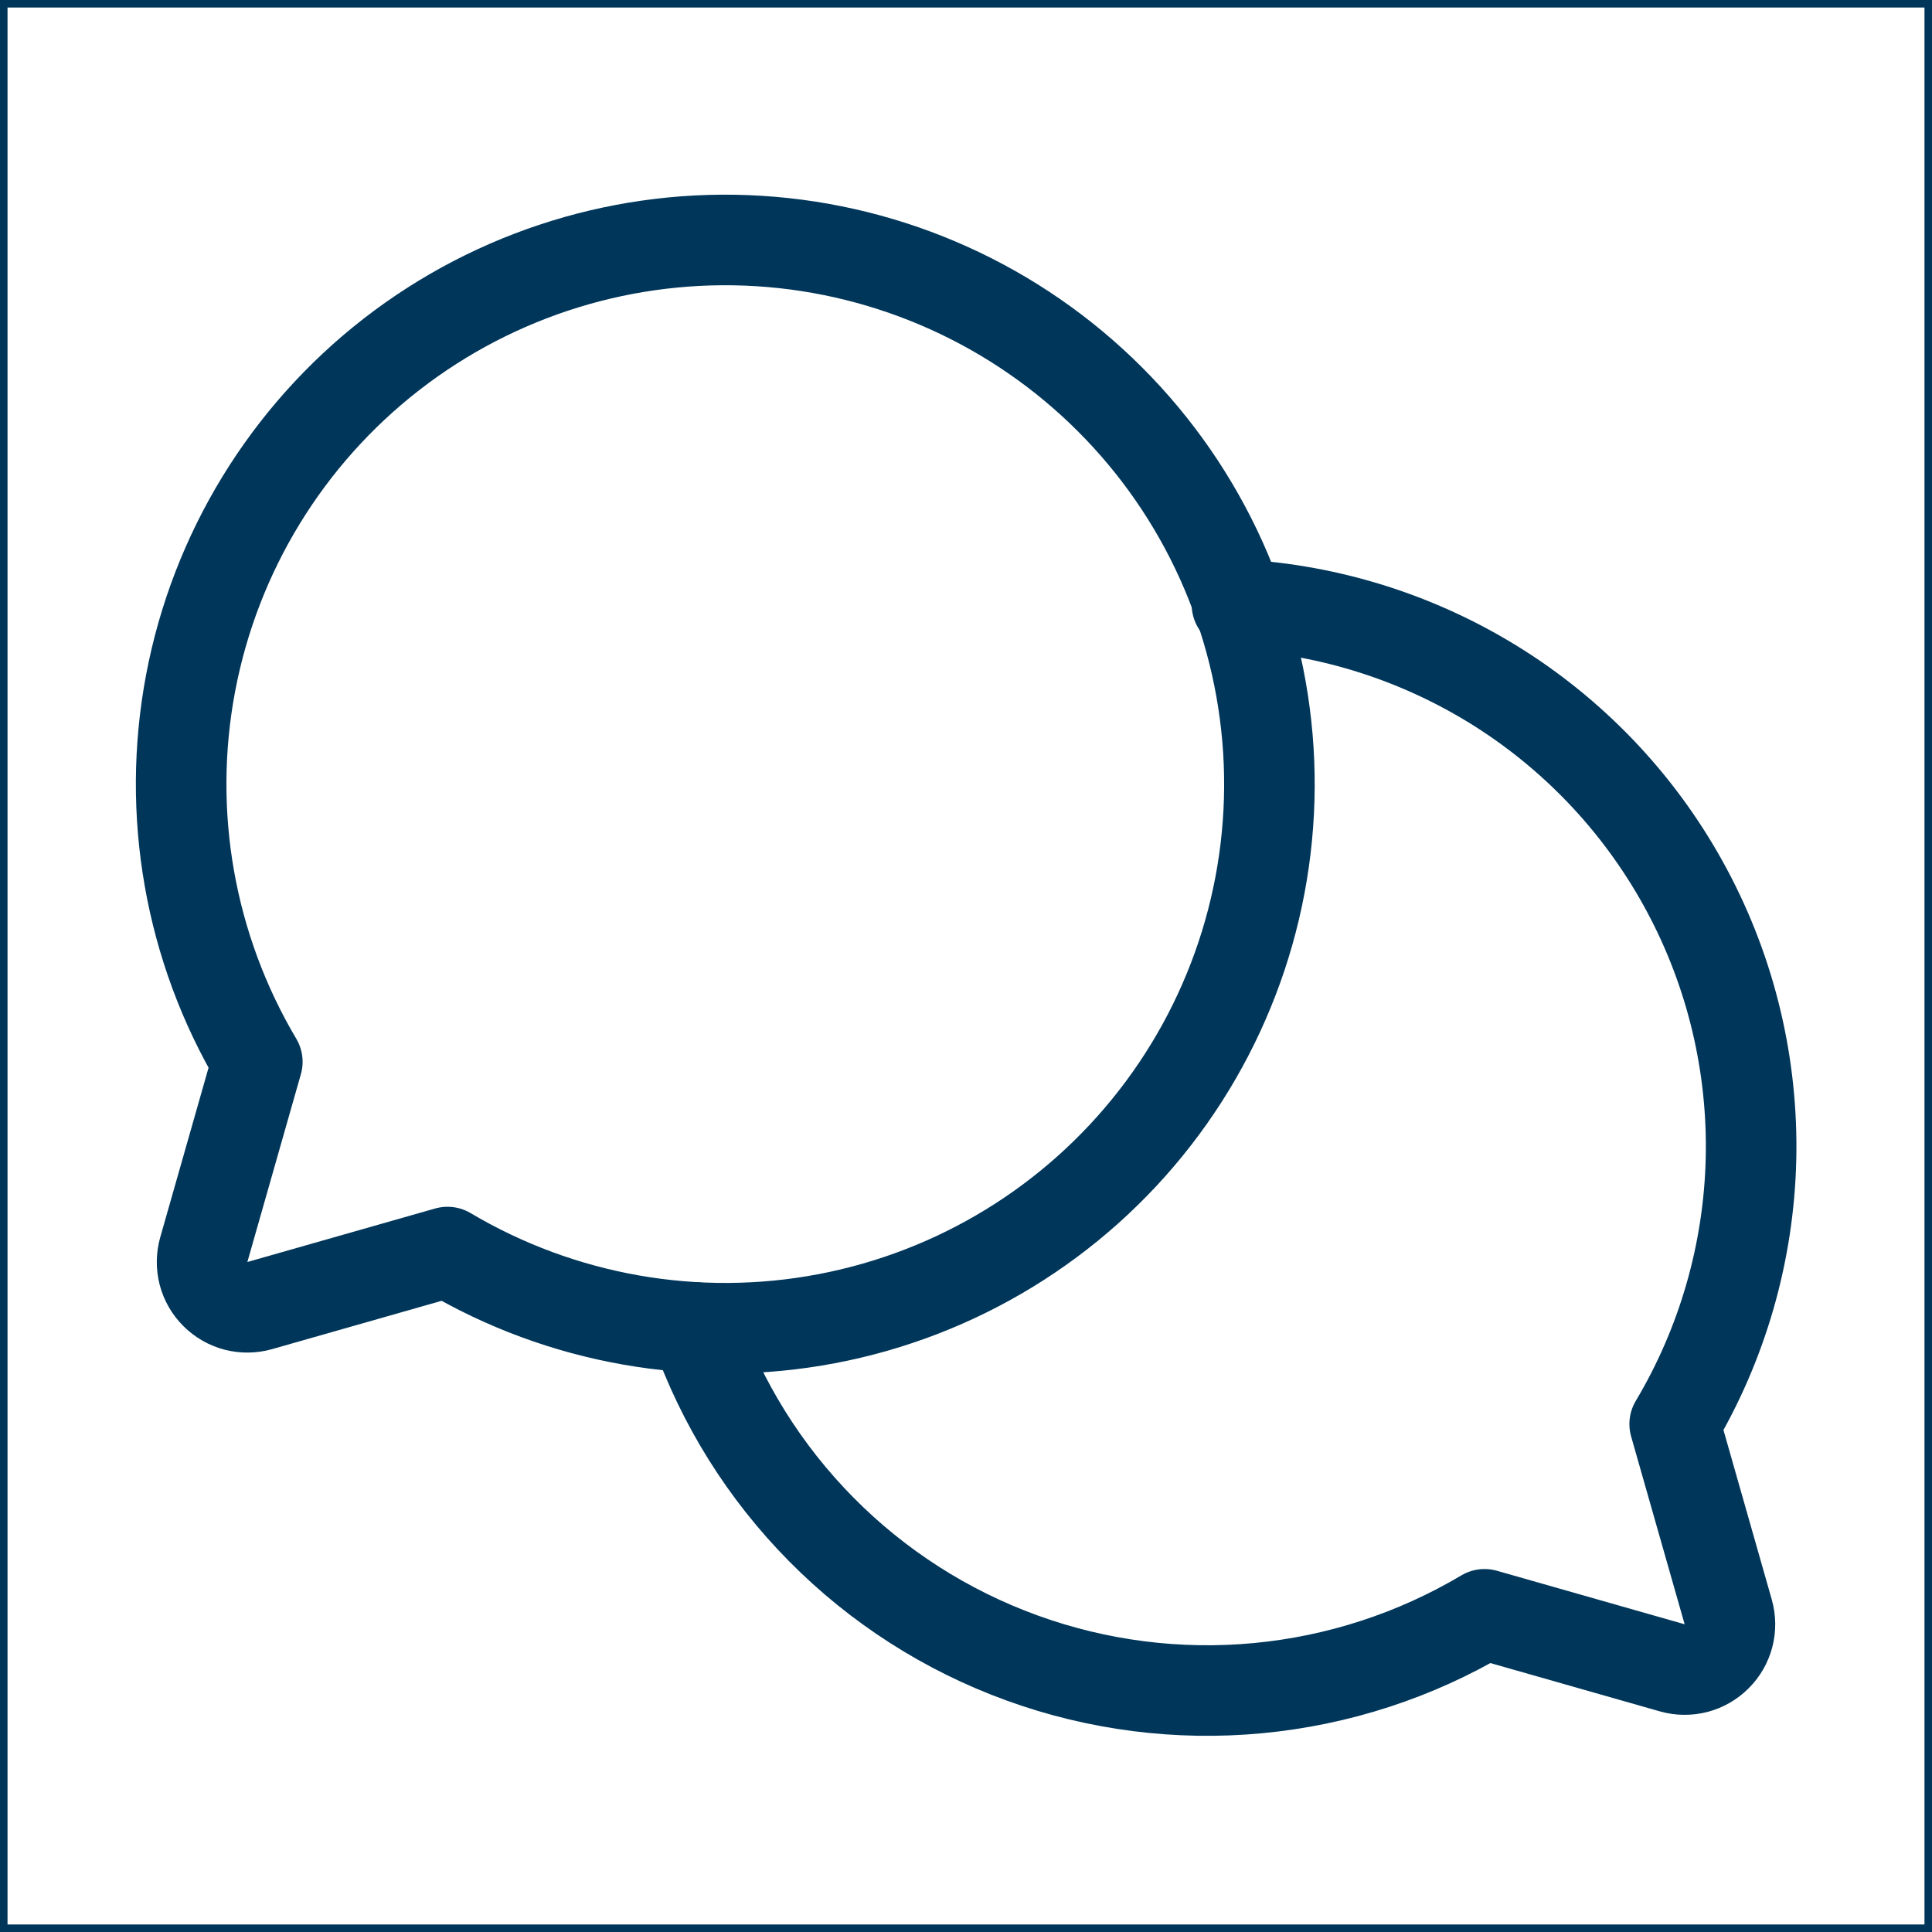
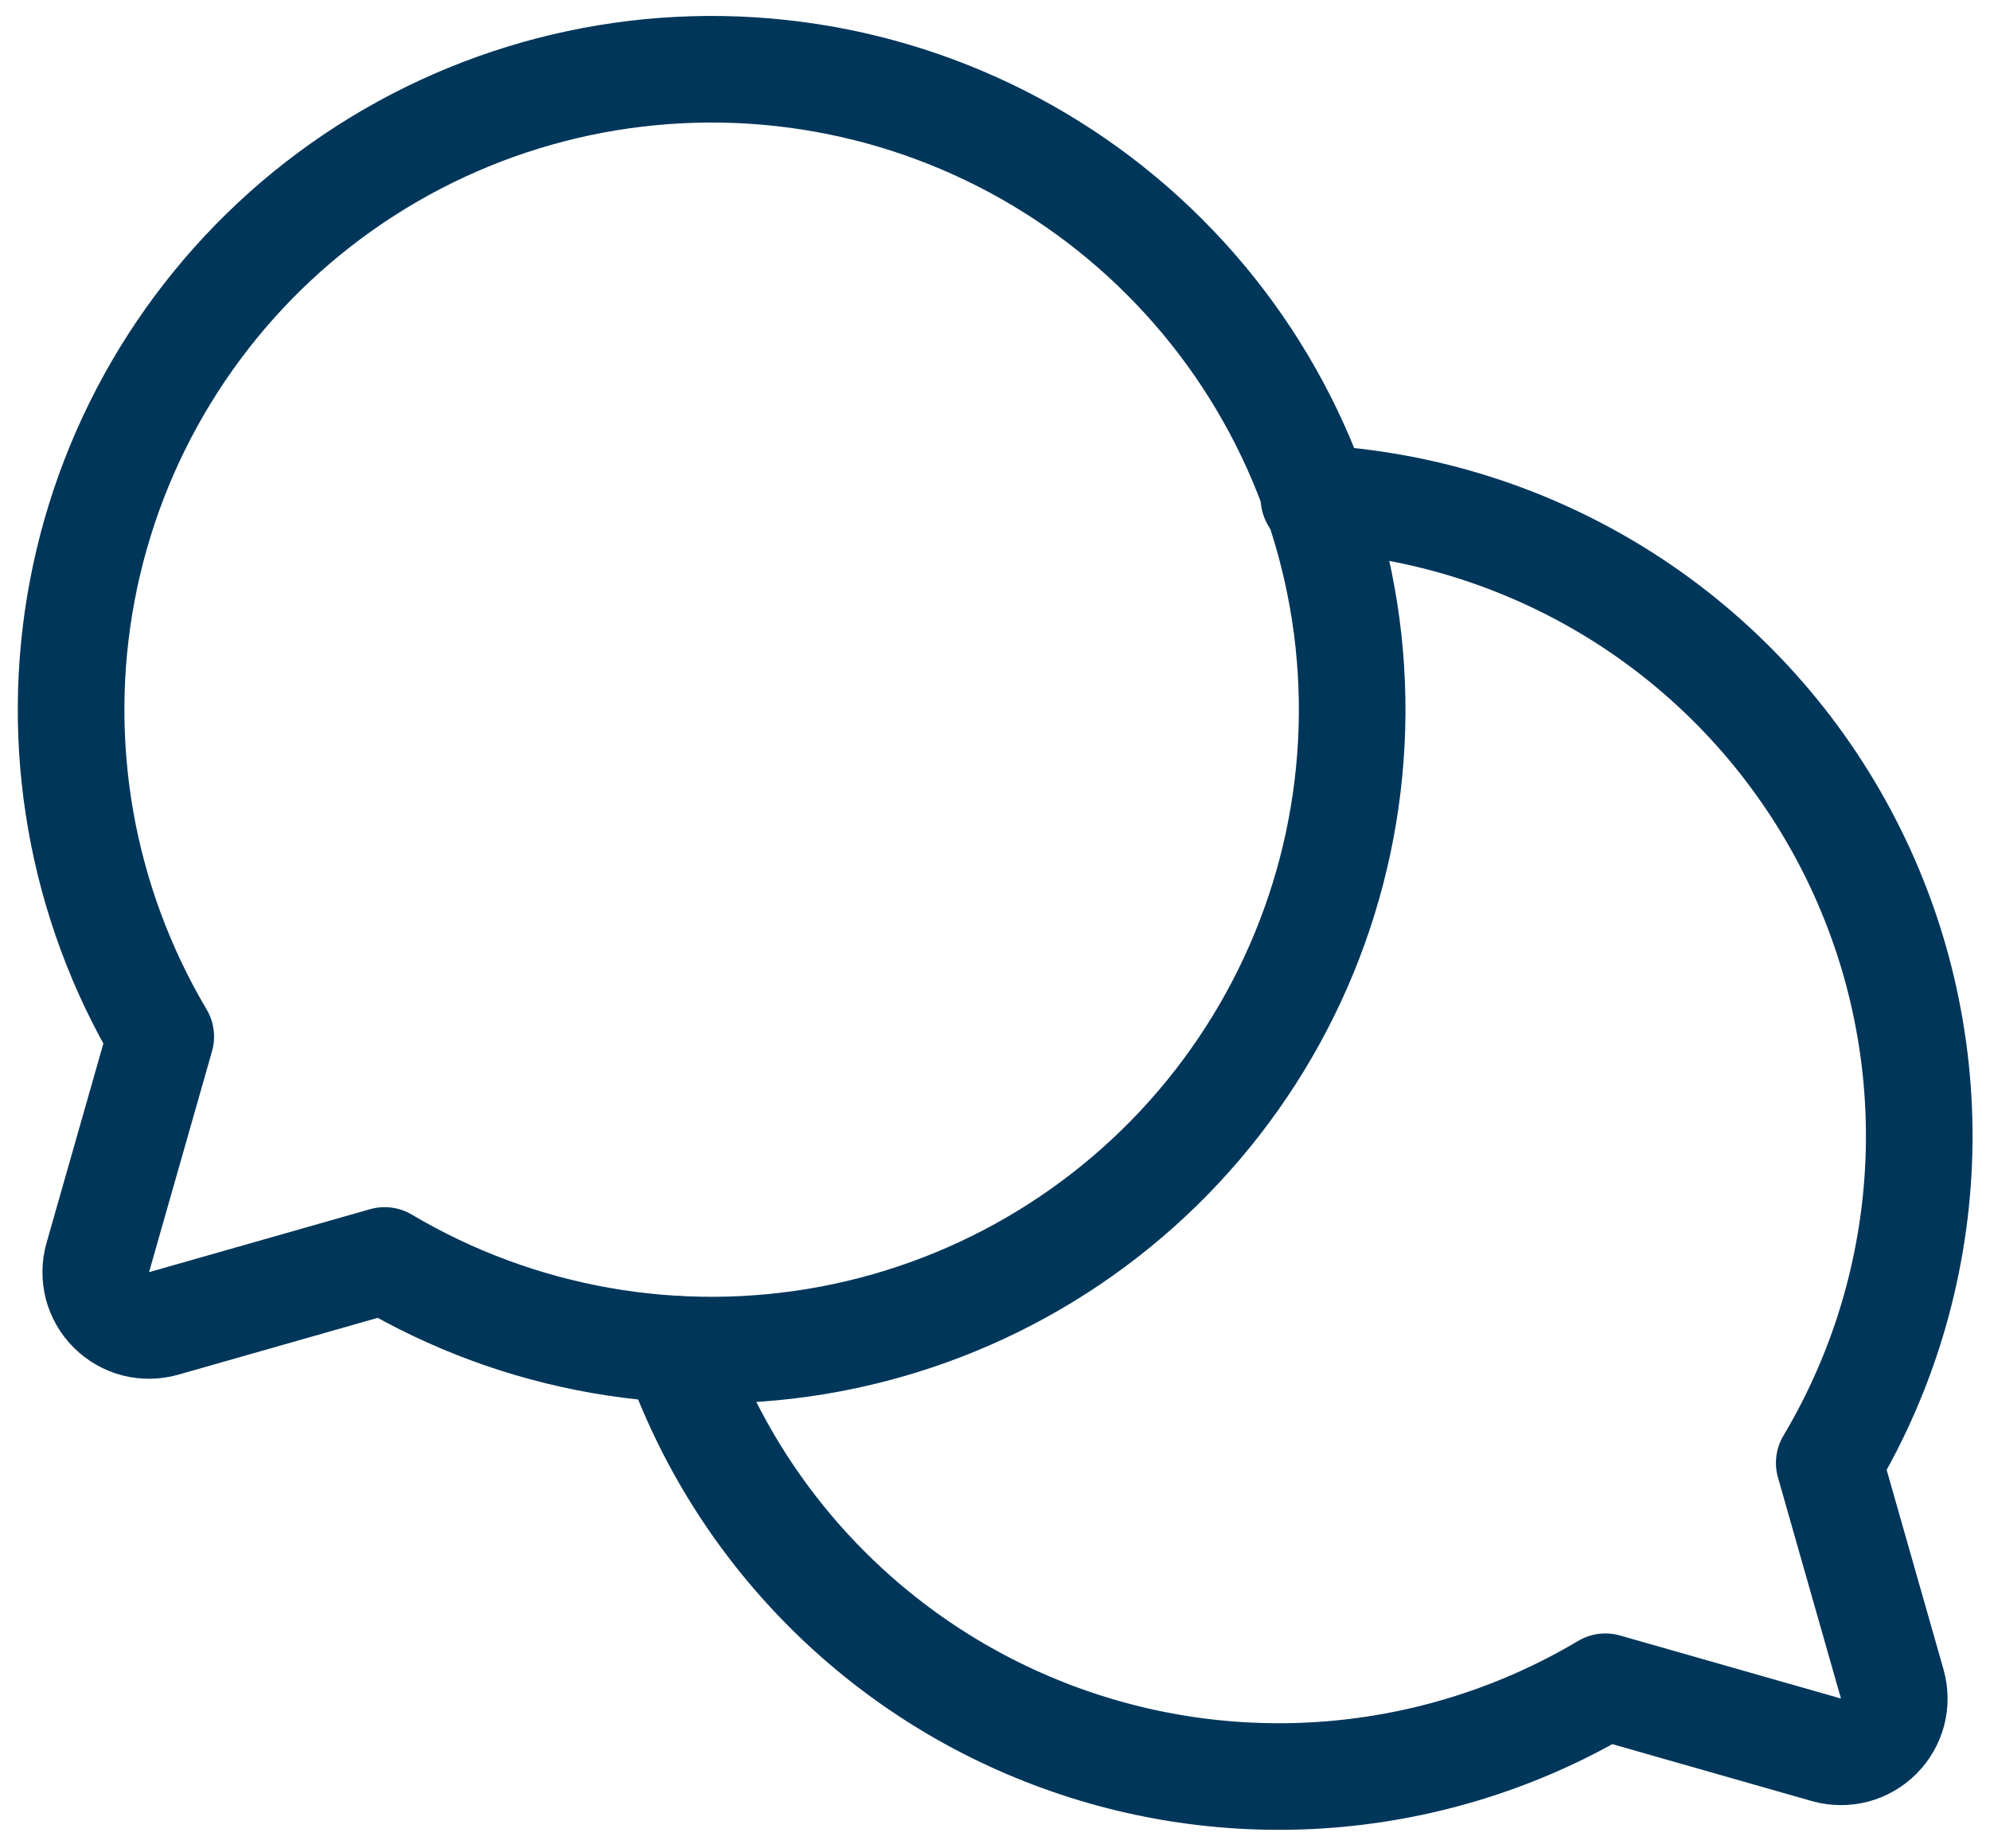
- <svg xmlns="http://www.w3.org/2000/svg" width="32" height="32" viewBox="0 0 32 32" fill="none">
-   <path d="M0.062 0.062H31.938V31.938H0.062V0.062Z" stroke="#00365A" stroke-width="0.125" />
-   <path d="M4.262 17.587C3.142 15.699 2.749 13.467 3.158 11.309C3.567 9.152 4.749 7.218 6.483 5.87C8.217 4.523 10.383 3.855 12.575 3.992C14.766 4.129 16.833 5.062 18.385 6.615C19.938 8.167 20.87 10.233 21.008 12.425C21.145 14.617 20.477 16.783 19.129 18.517C17.782 20.251 15.848 21.433 13.691 21.842C11.533 22.251 9.301 21.858 7.412 20.738L4.3 21.625C4.172 21.661 4.036 21.662 3.907 21.629C3.778 21.595 3.661 21.527 3.567 21.433C3.472 21.339 3.405 21.221 3.371 21.093C3.338 20.964 3.339 20.828 3.375 20.7L4.262 17.587Z" stroke="#00365A" stroke-width="1.5" stroke-linecap="round" stroke-linejoin="round" />
-   <path d="M11.513 21.988C11.953 23.244 12.667 24.386 13.603 25.332C14.539 26.279 15.674 27.006 16.925 27.46C18.176 27.915 19.512 28.086 20.837 27.961C22.163 27.836 23.444 27.418 24.588 26.738V26.738L27.7 27.625C27.828 27.661 27.964 27.662 28.093 27.629C28.222 27.595 28.339 27.527 28.433 27.433C28.528 27.339 28.595 27.222 28.629 27.093C28.663 26.964 28.661 26.828 28.625 26.7L27.738 23.587C28.53 22.258 28.965 20.745 29.002 19.198C29.038 17.65 28.674 16.119 27.944 14.754C27.215 13.388 26.145 12.234 24.839 11.403C23.532 10.573 22.034 10.094 20.488 10.012" stroke="#00365A" stroke-width="1.5" stroke-linecap="round" stroke-linejoin="round" />
+ <svg xmlns="http://www.w3.org/2000/svg" width="28" height="26" viewBox="0 0 28 26" fill="none">
+   <path d="M2.262 14.588C1.142 12.699 0.749 10.467 1.158 8.309C1.567 6.152 2.749 4.218 4.483 2.87C6.217 1.523 8.383 0.855 10.575 0.992C12.766 1.129 14.833 2.062 16.385 3.615C17.938 5.167 18.87 7.233 19.008 9.425C19.145 11.617 18.477 13.783 17.129 15.517C15.782 17.251 13.848 18.433 11.691 18.842C9.533 19.251 7.301 18.858 5.412 17.738L2.3 18.625C2.172 18.661 2.036 18.662 1.907 18.629C1.778 18.595 1.661 18.527 1.567 18.433C1.472 18.339 1.405 18.221 1.371 18.093C1.338 17.964 1.339 17.828 1.375 17.7L2.262 14.588Z" stroke="#00365A" stroke-width="1.5" stroke-linecap="round" stroke-linejoin="round" />
+   <path d="M9.513 18.988C9.953 20.244 10.667 21.386 11.603 22.332C12.539 23.279 13.674 24.006 14.925 24.46C16.176 24.915 17.512 25.086 18.837 24.961C20.163 24.836 21.444 24.418 22.588 23.737V23.737L25.7 24.625C25.828 24.661 25.964 24.662 26.093 24.629C26.222 24.595 26.339 24.527 26.433 24.433C26.528 24.339 26.595 24.221 26.629 24.093C26.663 23.964 26.661 23.828 26.625 23.7L25.738 20.587C26.53 19.258 26.965 17.745 27.002 16.198C27.038 14.65 26.674 13.119 25.944 11.754C25.215 10.388 24.145 9.234 22.839 8.403C21.532 7.573 20.034 7.094 18.488 7.012" stroke="#00365A" stroke-width="1.5" stroke-linecap="round" stroke-linejoin="round" />
</svg>
